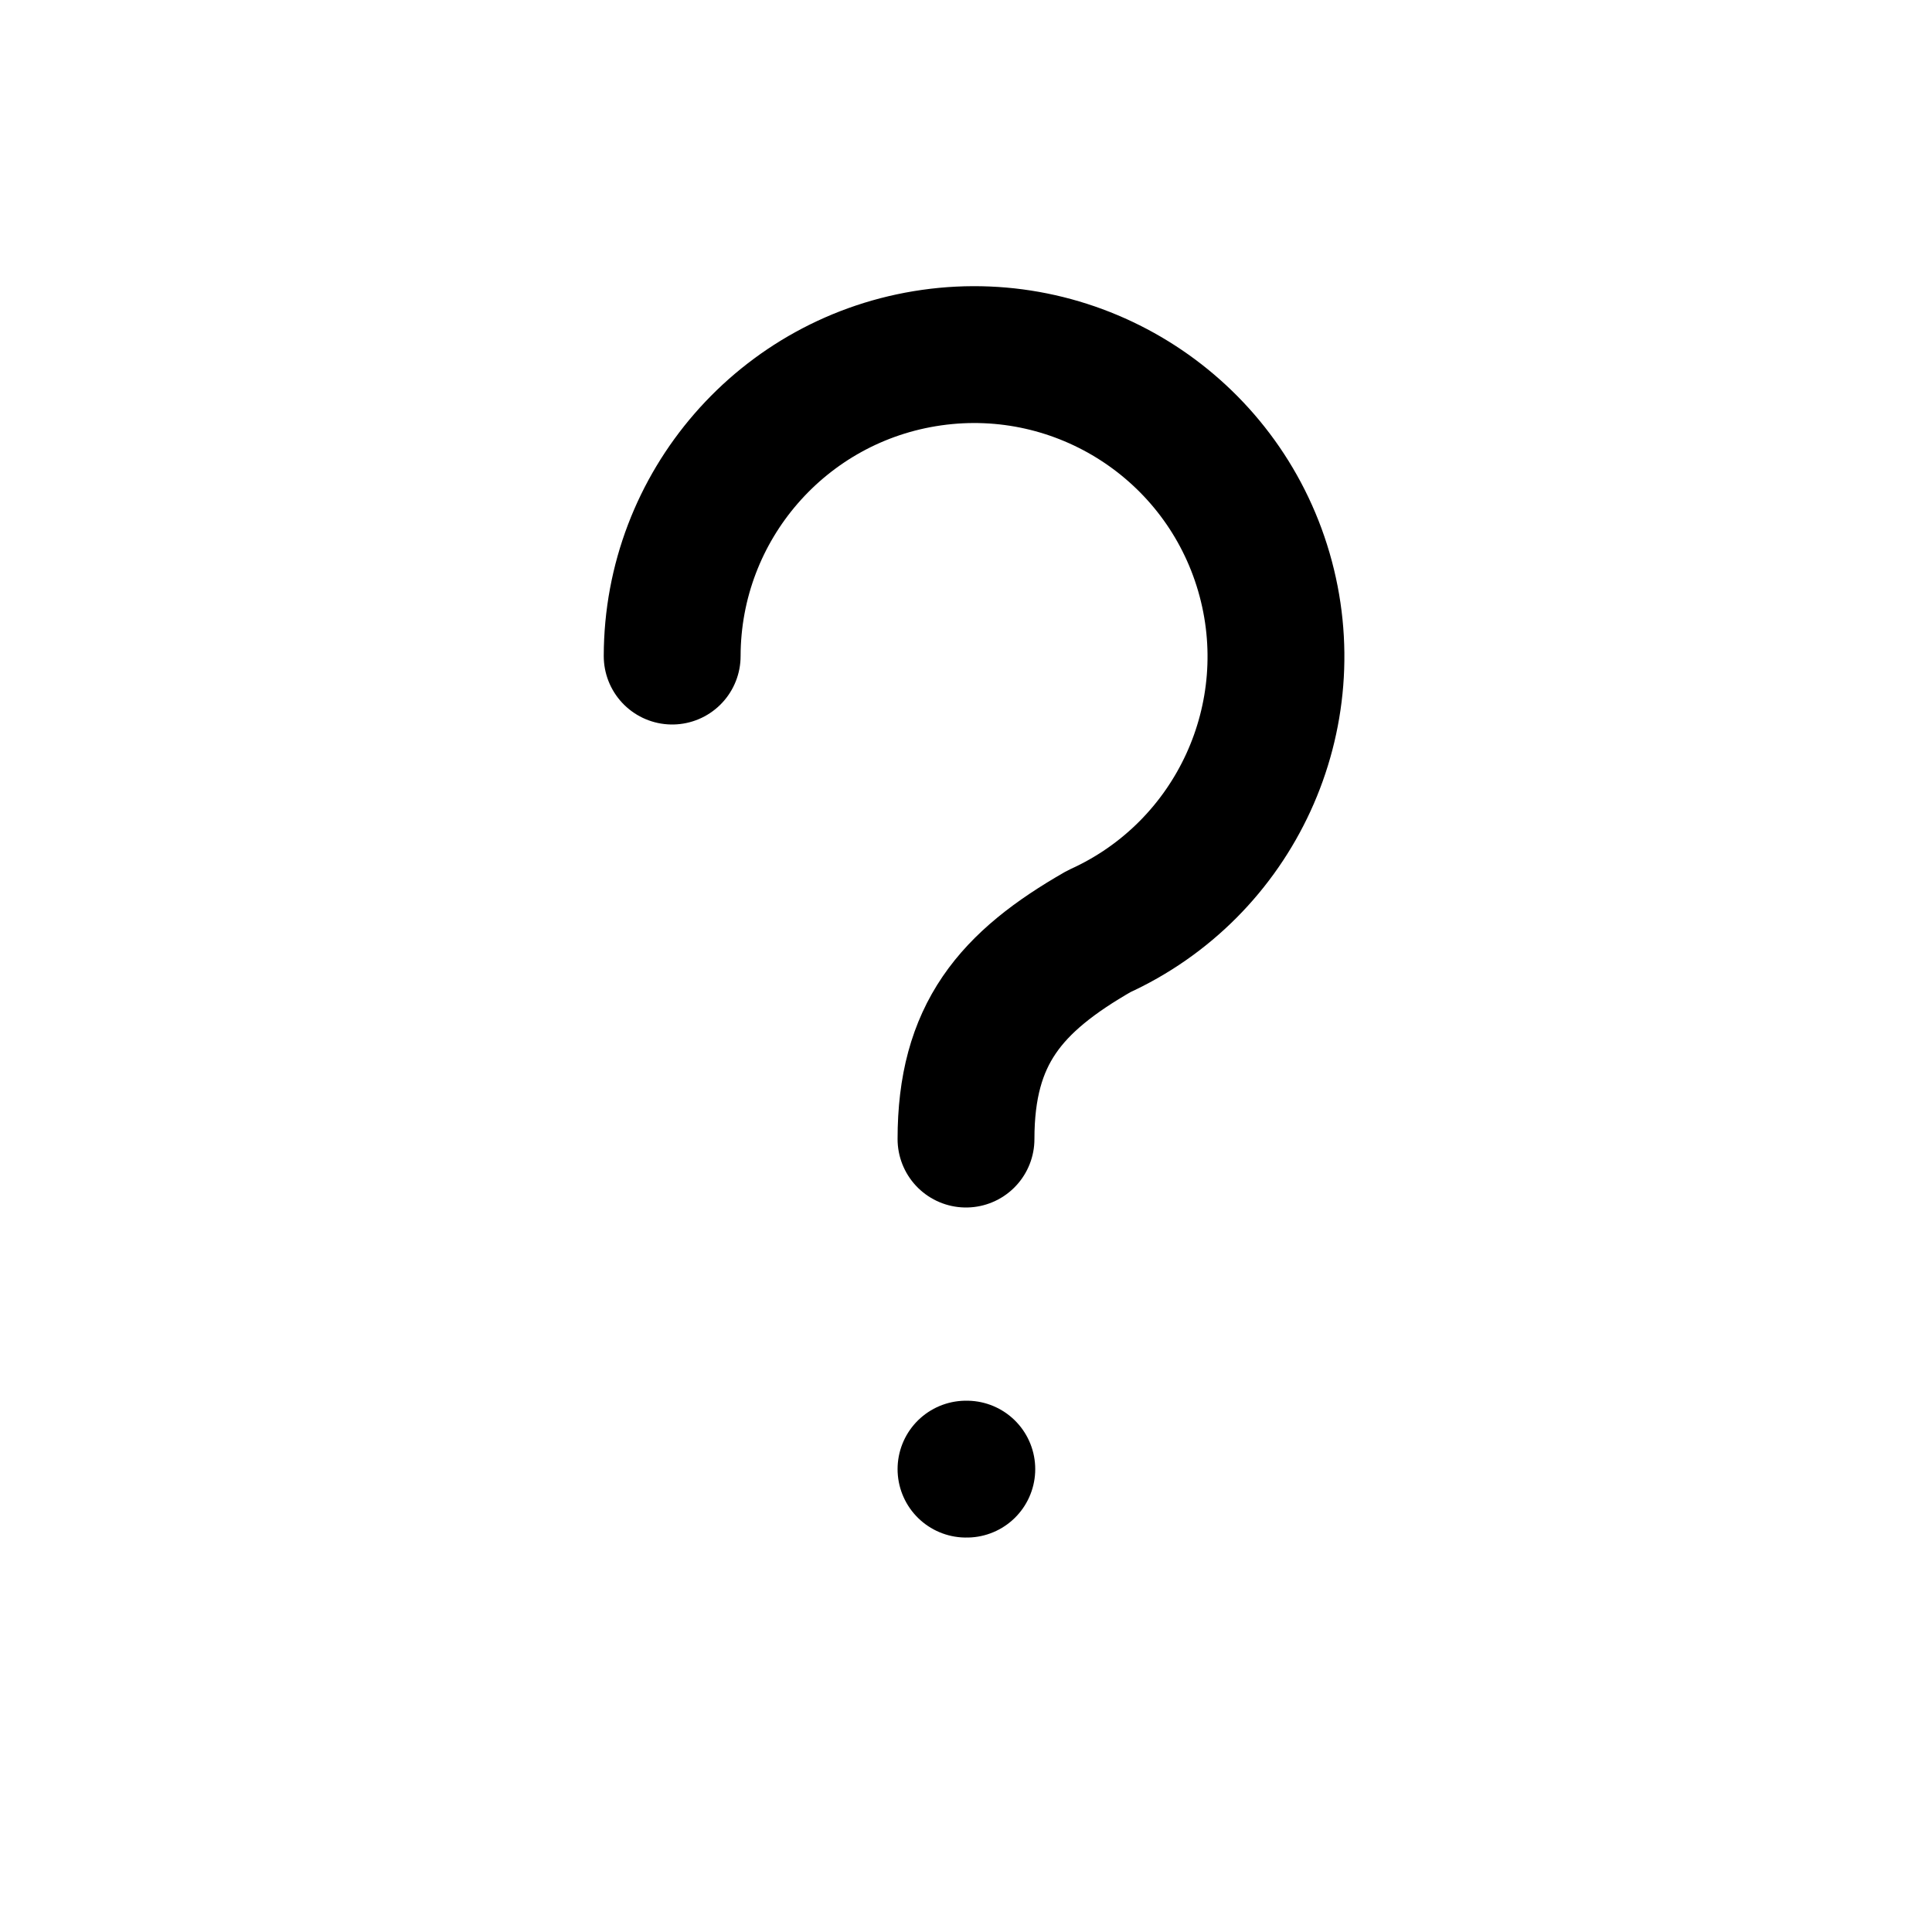
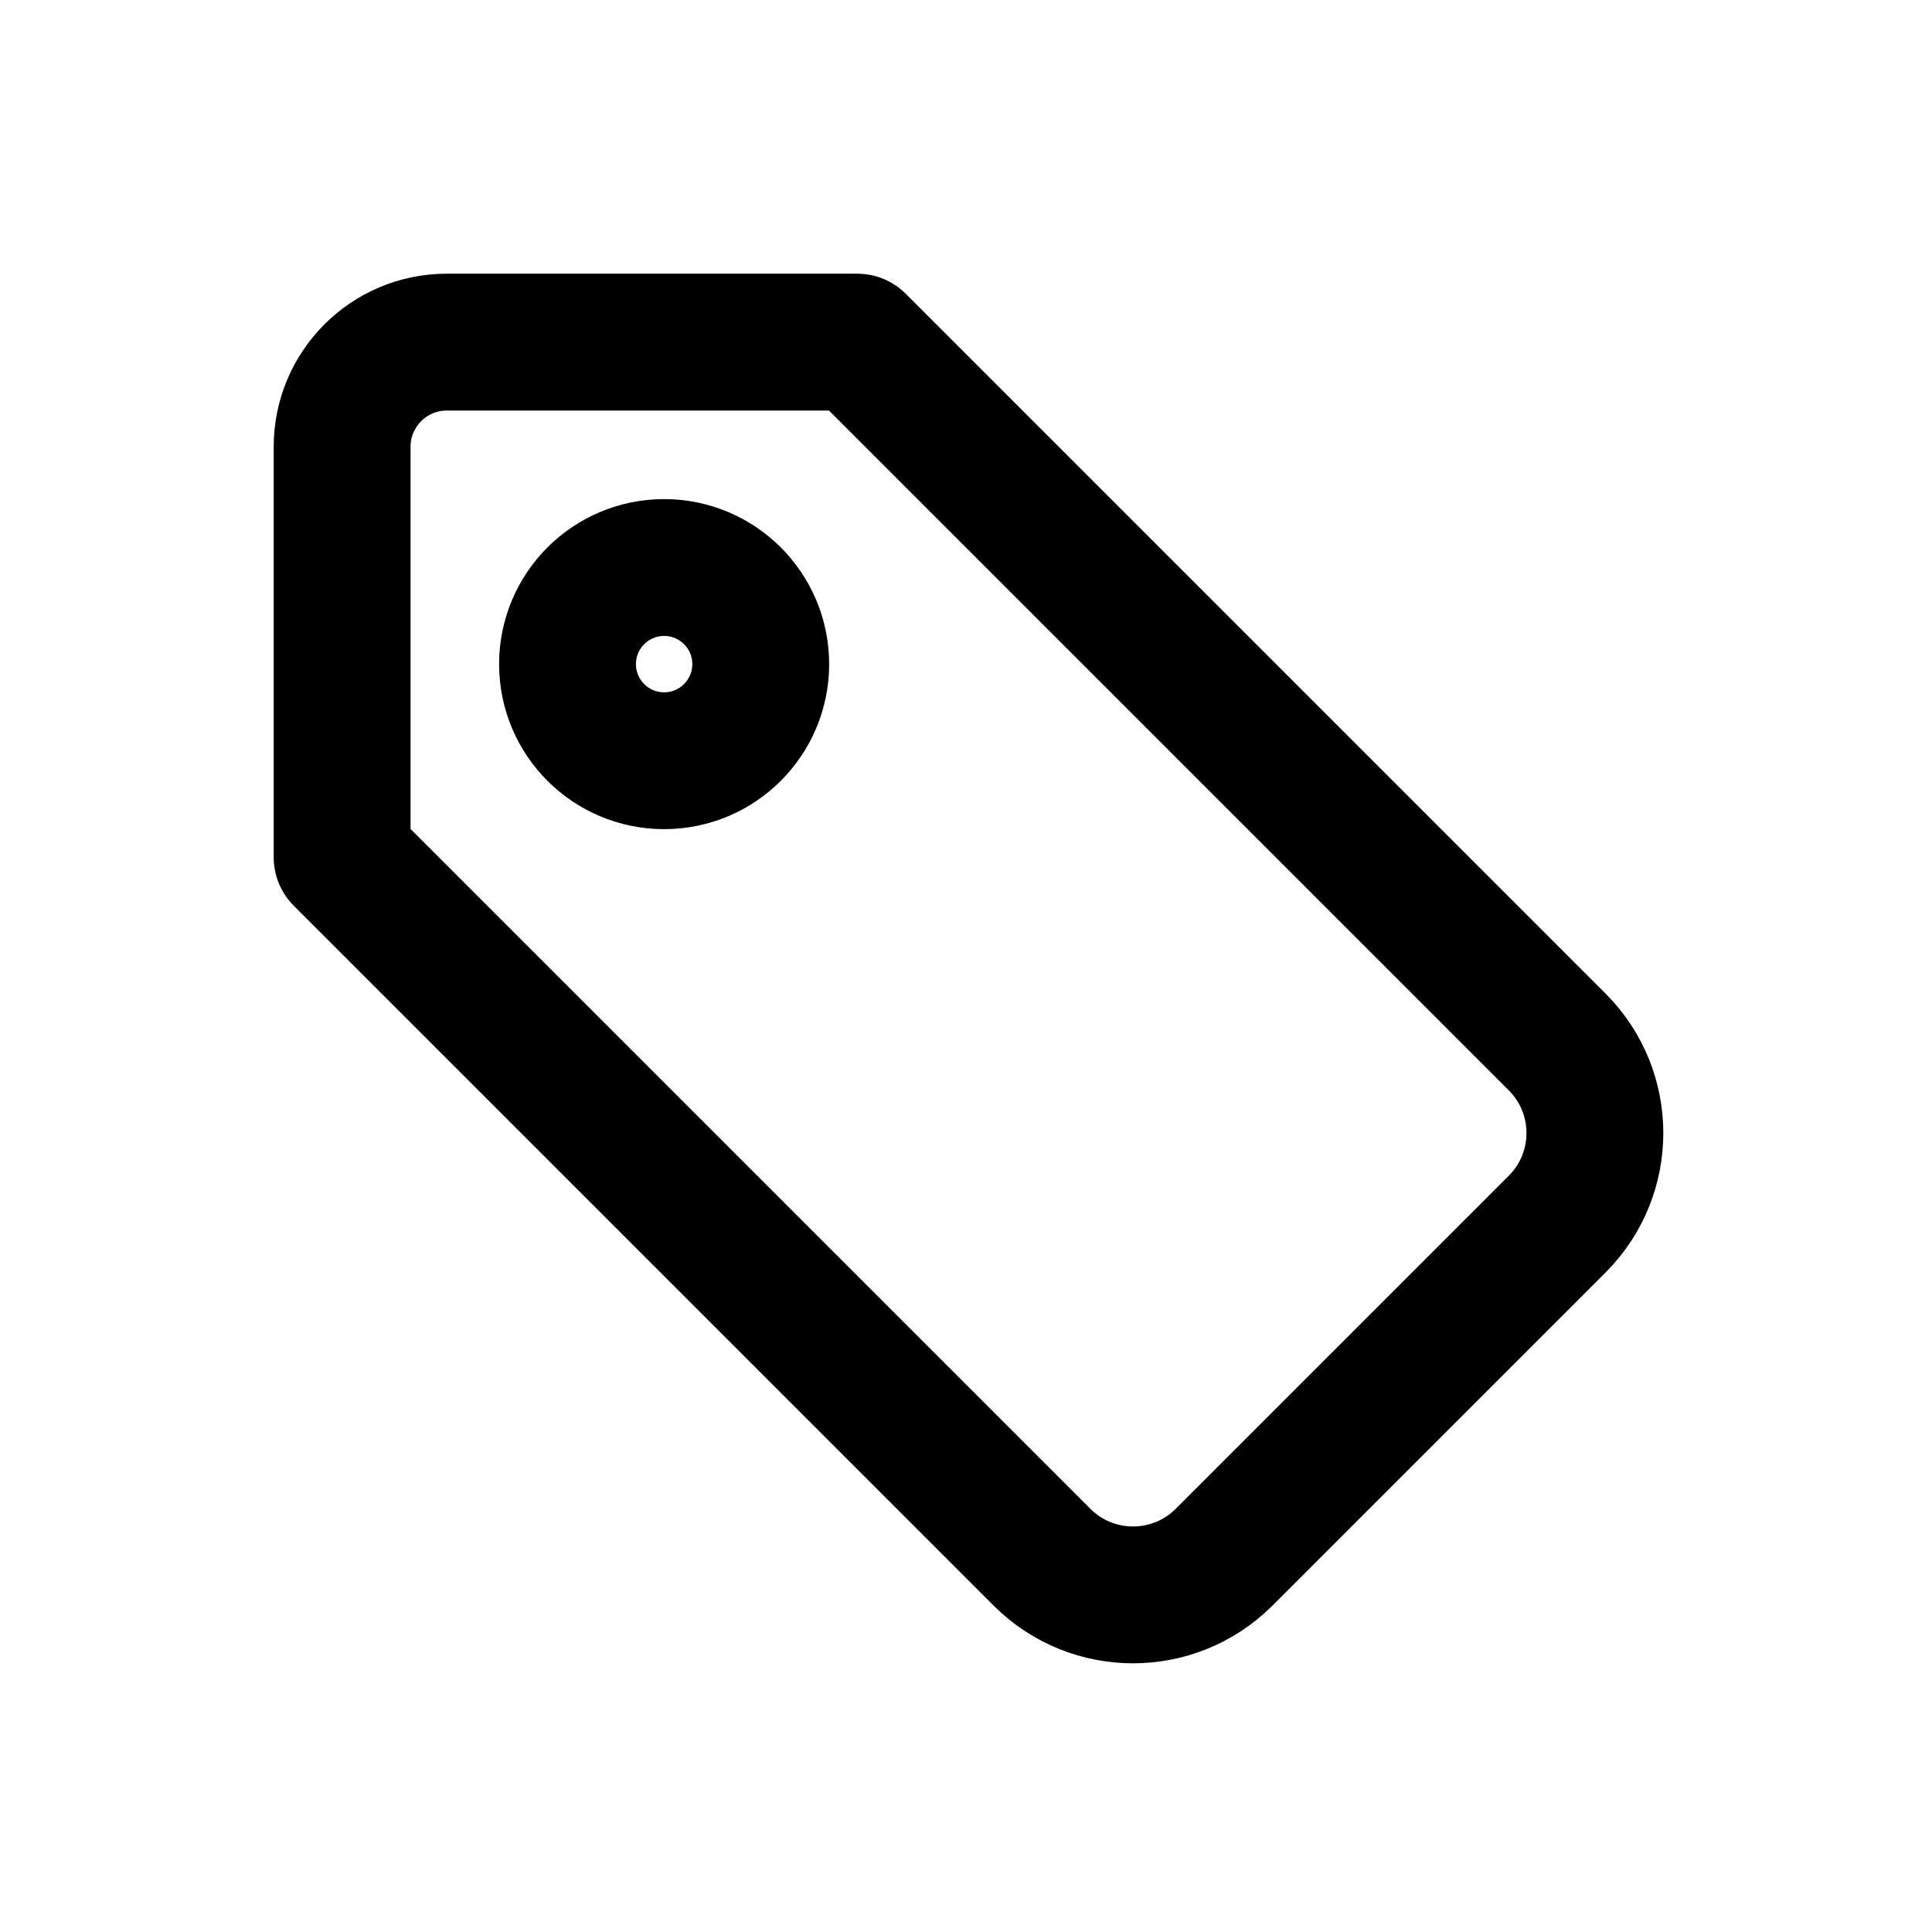
<svg xmlns="http://www.w3.org/2000/svg" viewBox="0 0 24 24" width="24" height="24">
  <g fill="none" stroke="#000000" stroke-width="1.7" stroke-linecap="round" stroke-linejoin="round">
-     <path d="M8.35 8.15a3.75 3.75 0 1 1 5.3 3.42C12.55 12.2 12 12.85 12 14.15" />
-     <path d="M12 18.25h.01" />
+     <path d="M4.25 5.55v5.1l8.7 8.7a1.6 1.6 0 0 0 2.25 0l4.15-4.15a1.6 1.6 0 0 0 0-2.25l-8.7-8.7h-5.1a1.3 1.3 0 0 0-1.3 1.3Z" />
+     <circle cx="8.25" cy="8.25" r="1.2" />
  </g>
</svg>
